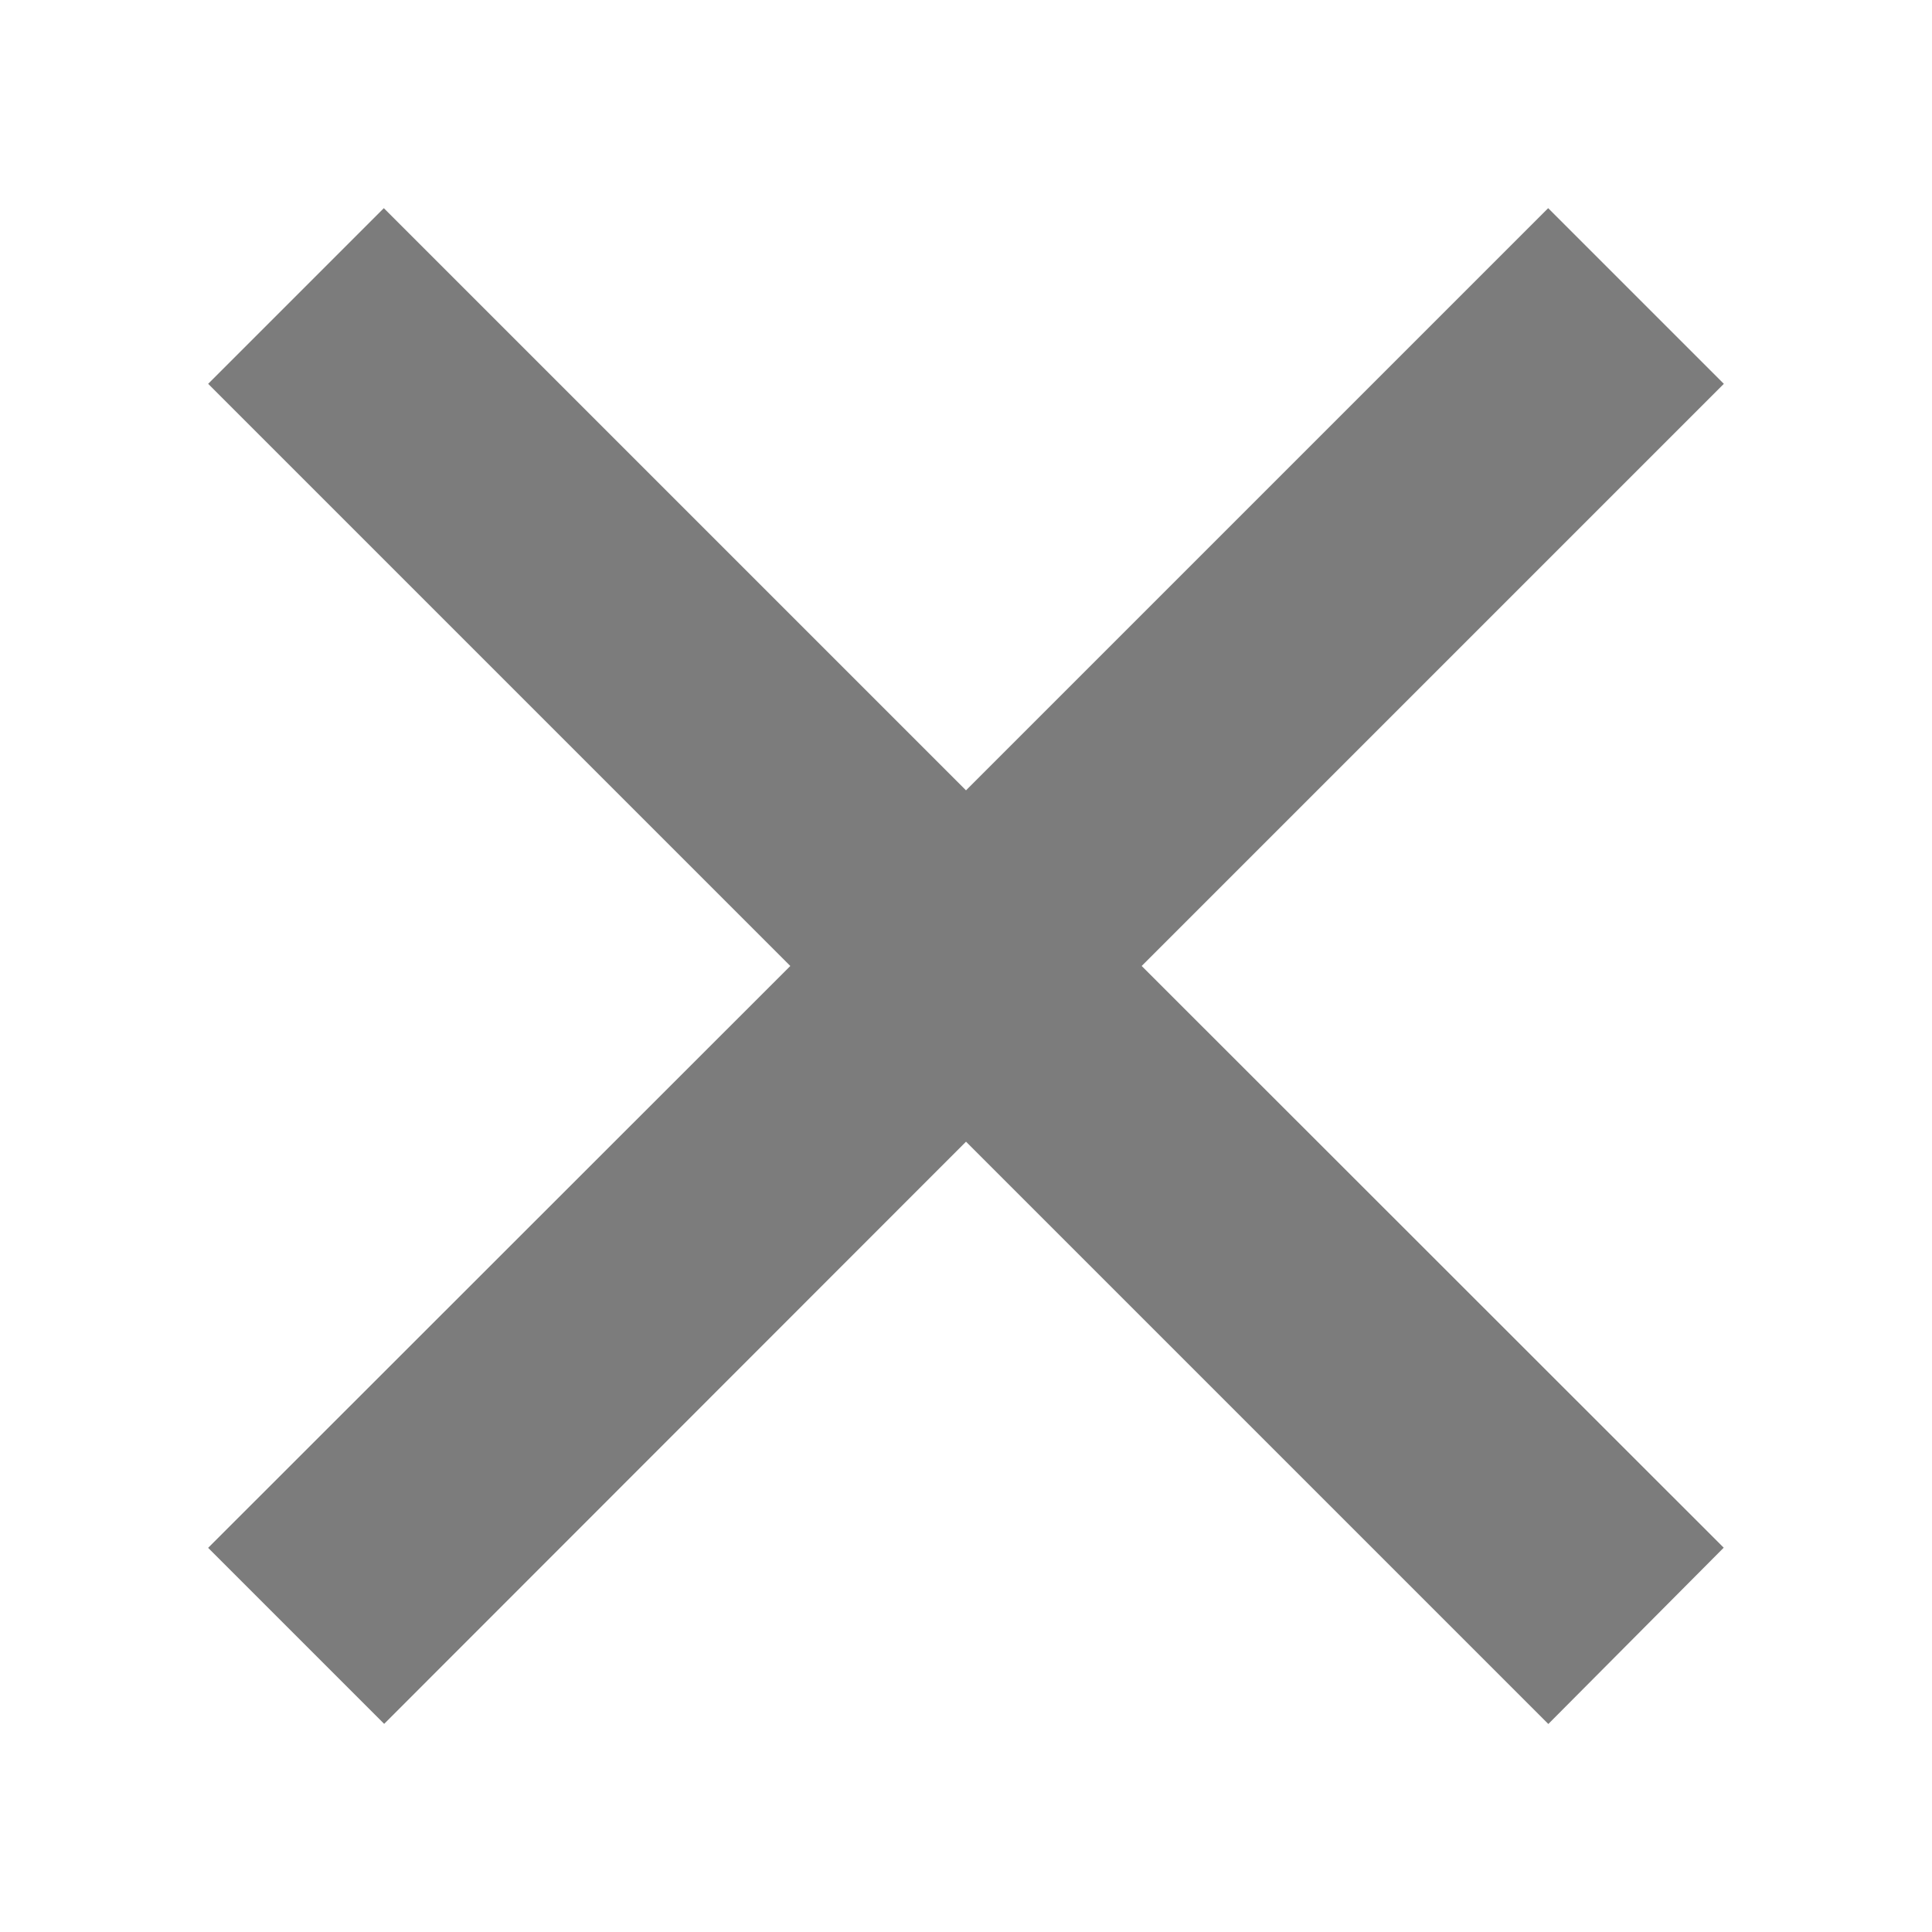
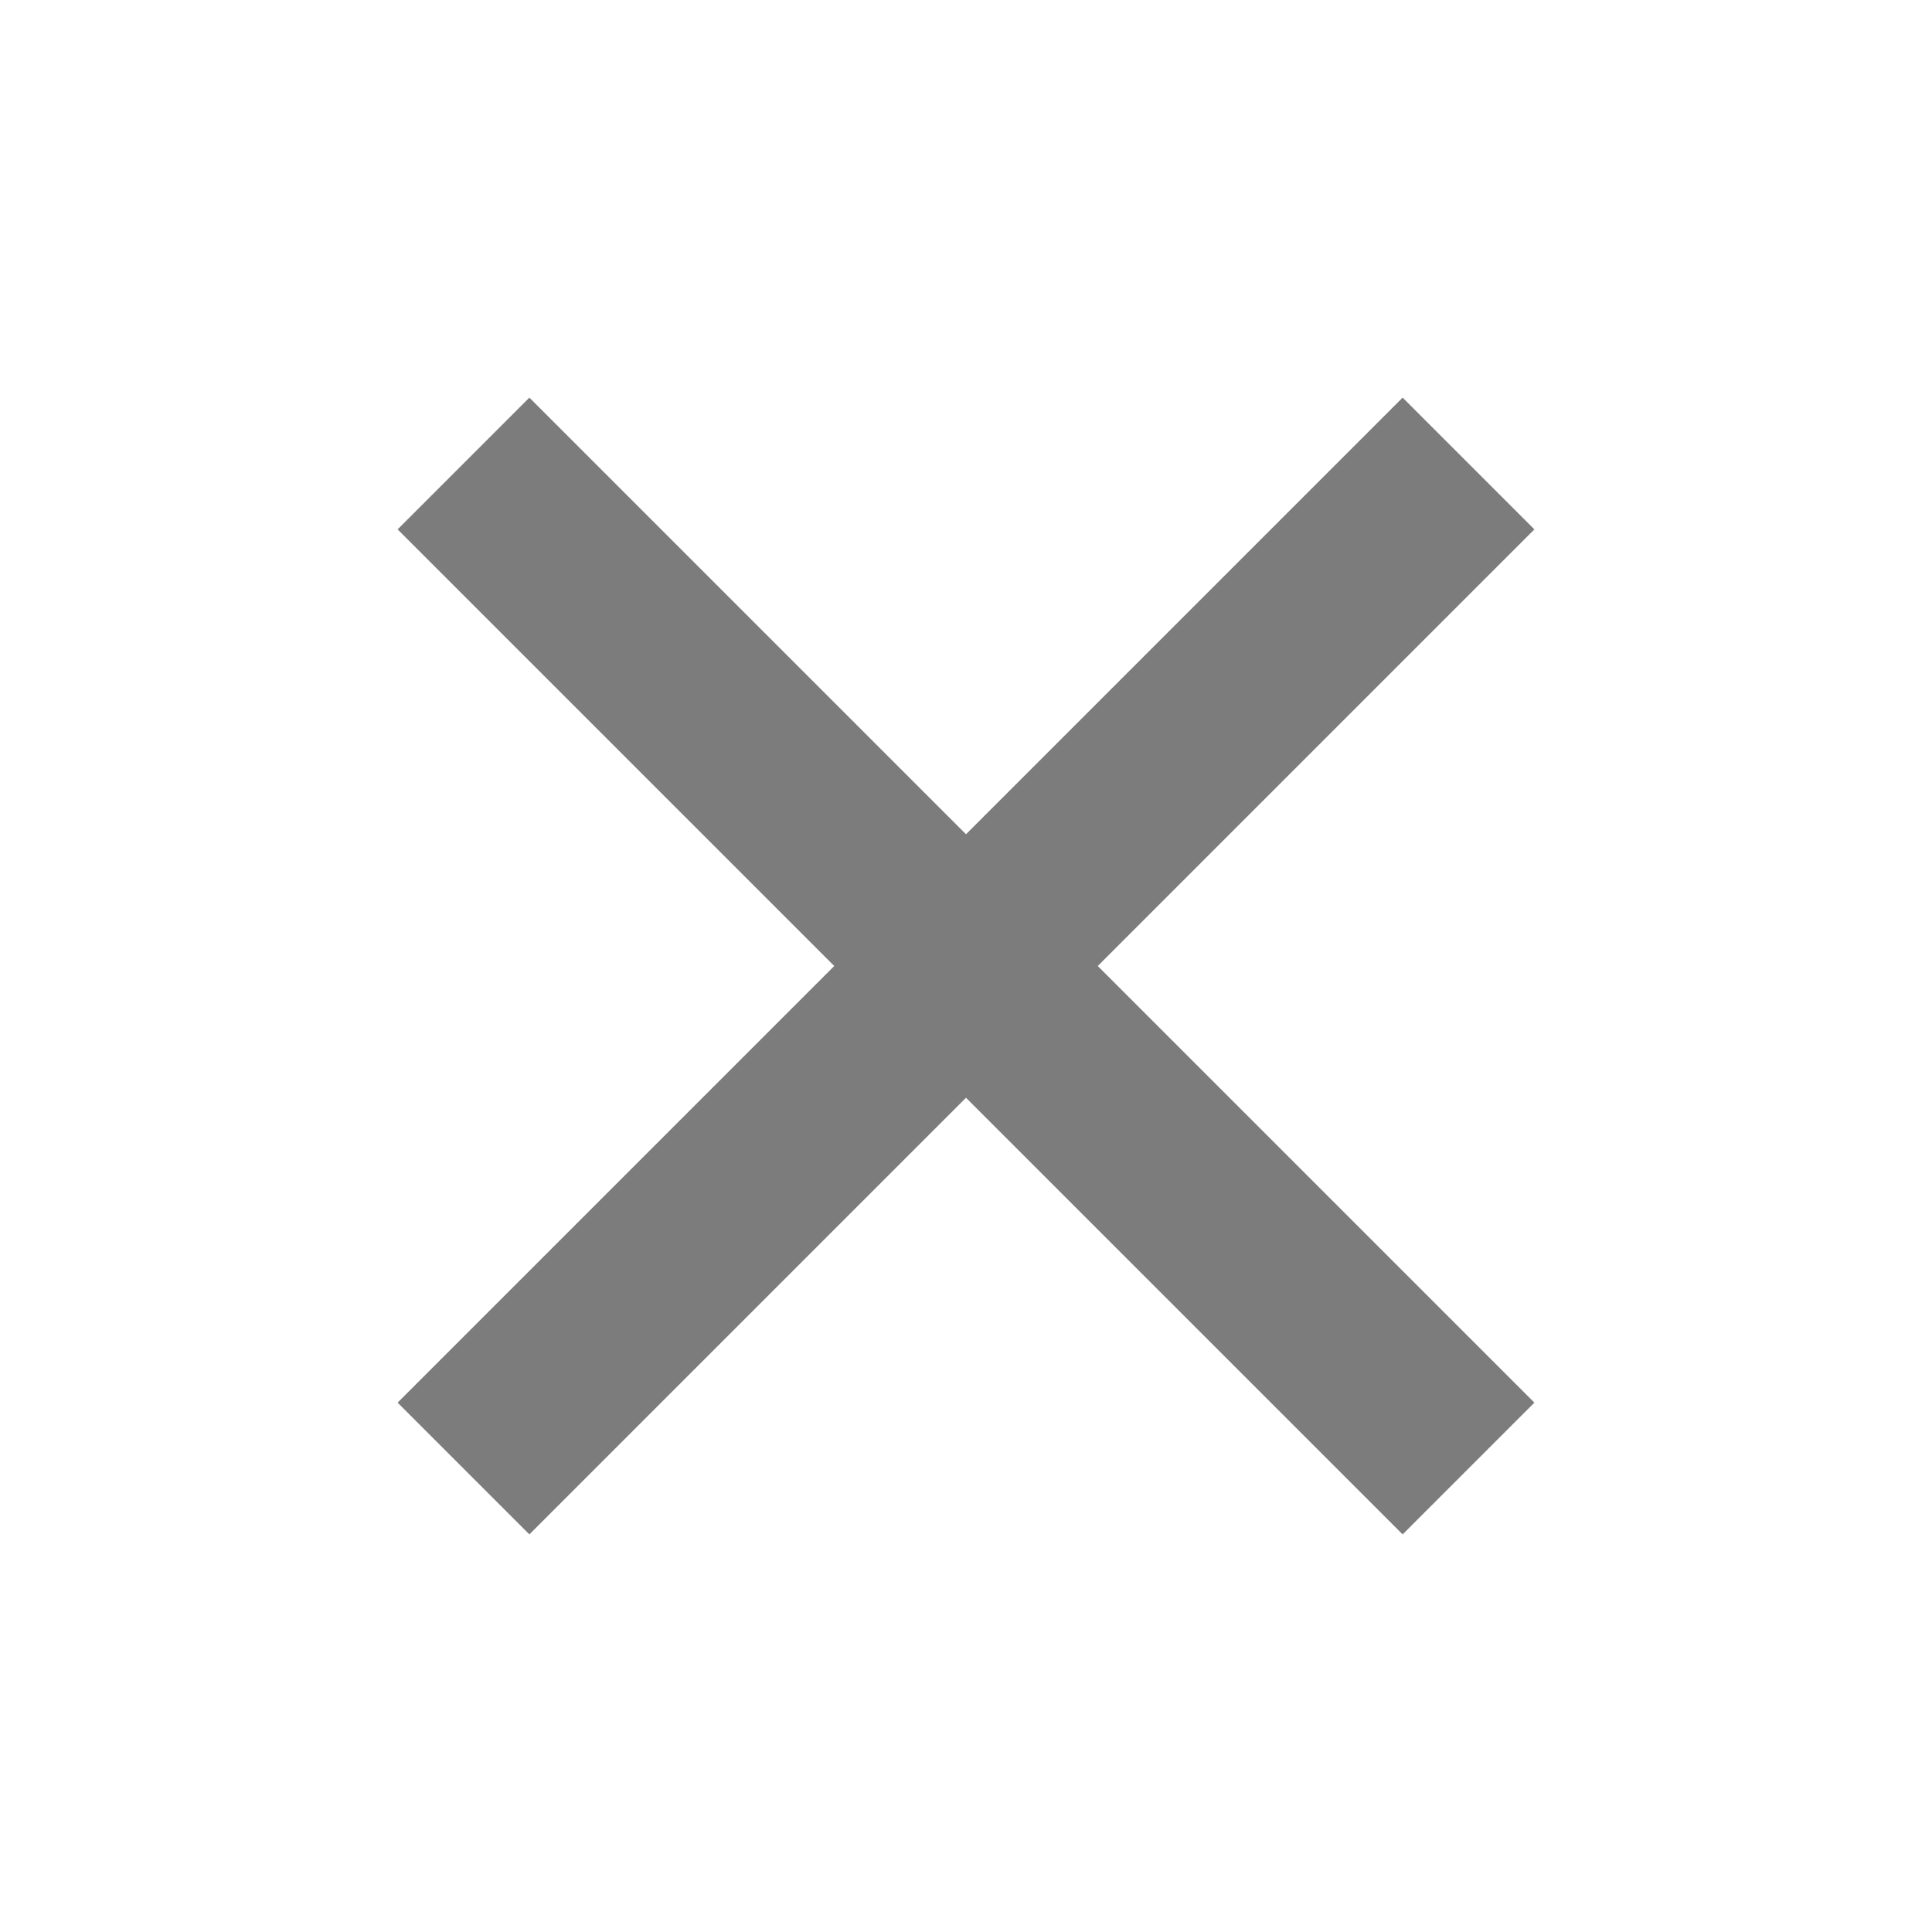
- <svg xmlns="http://www.w3.org/2000/svg" width="6" height="6" viewBox="0 0 6 6" fill="none">
-   <path d="M3.192 3L5 4.807L4.808 5L3 3.192L1.193 5L1 4.807L2.808 3L1 1.192L1.192 1L3 2.808L4.808 1L5 1.192L3.192 3Z" stroke="#7C7C7C" stroke-width="0.5" />
+ <svg xmlns="http://www.w3.org/2000/svg" width="4" height="4" viewBox="0 0 4 4" fill="none">
+   <path d="M2.096 2L3 2.904L2.904 3L2 2.096L1.096 3L1 2.904L1.904 2L1 1.096L1.096 1L2 1.904L2.904 1L3 1.096L2.096 2Z" stroke="#7C7C7C" stroke-width="0.25" />
</svg>
